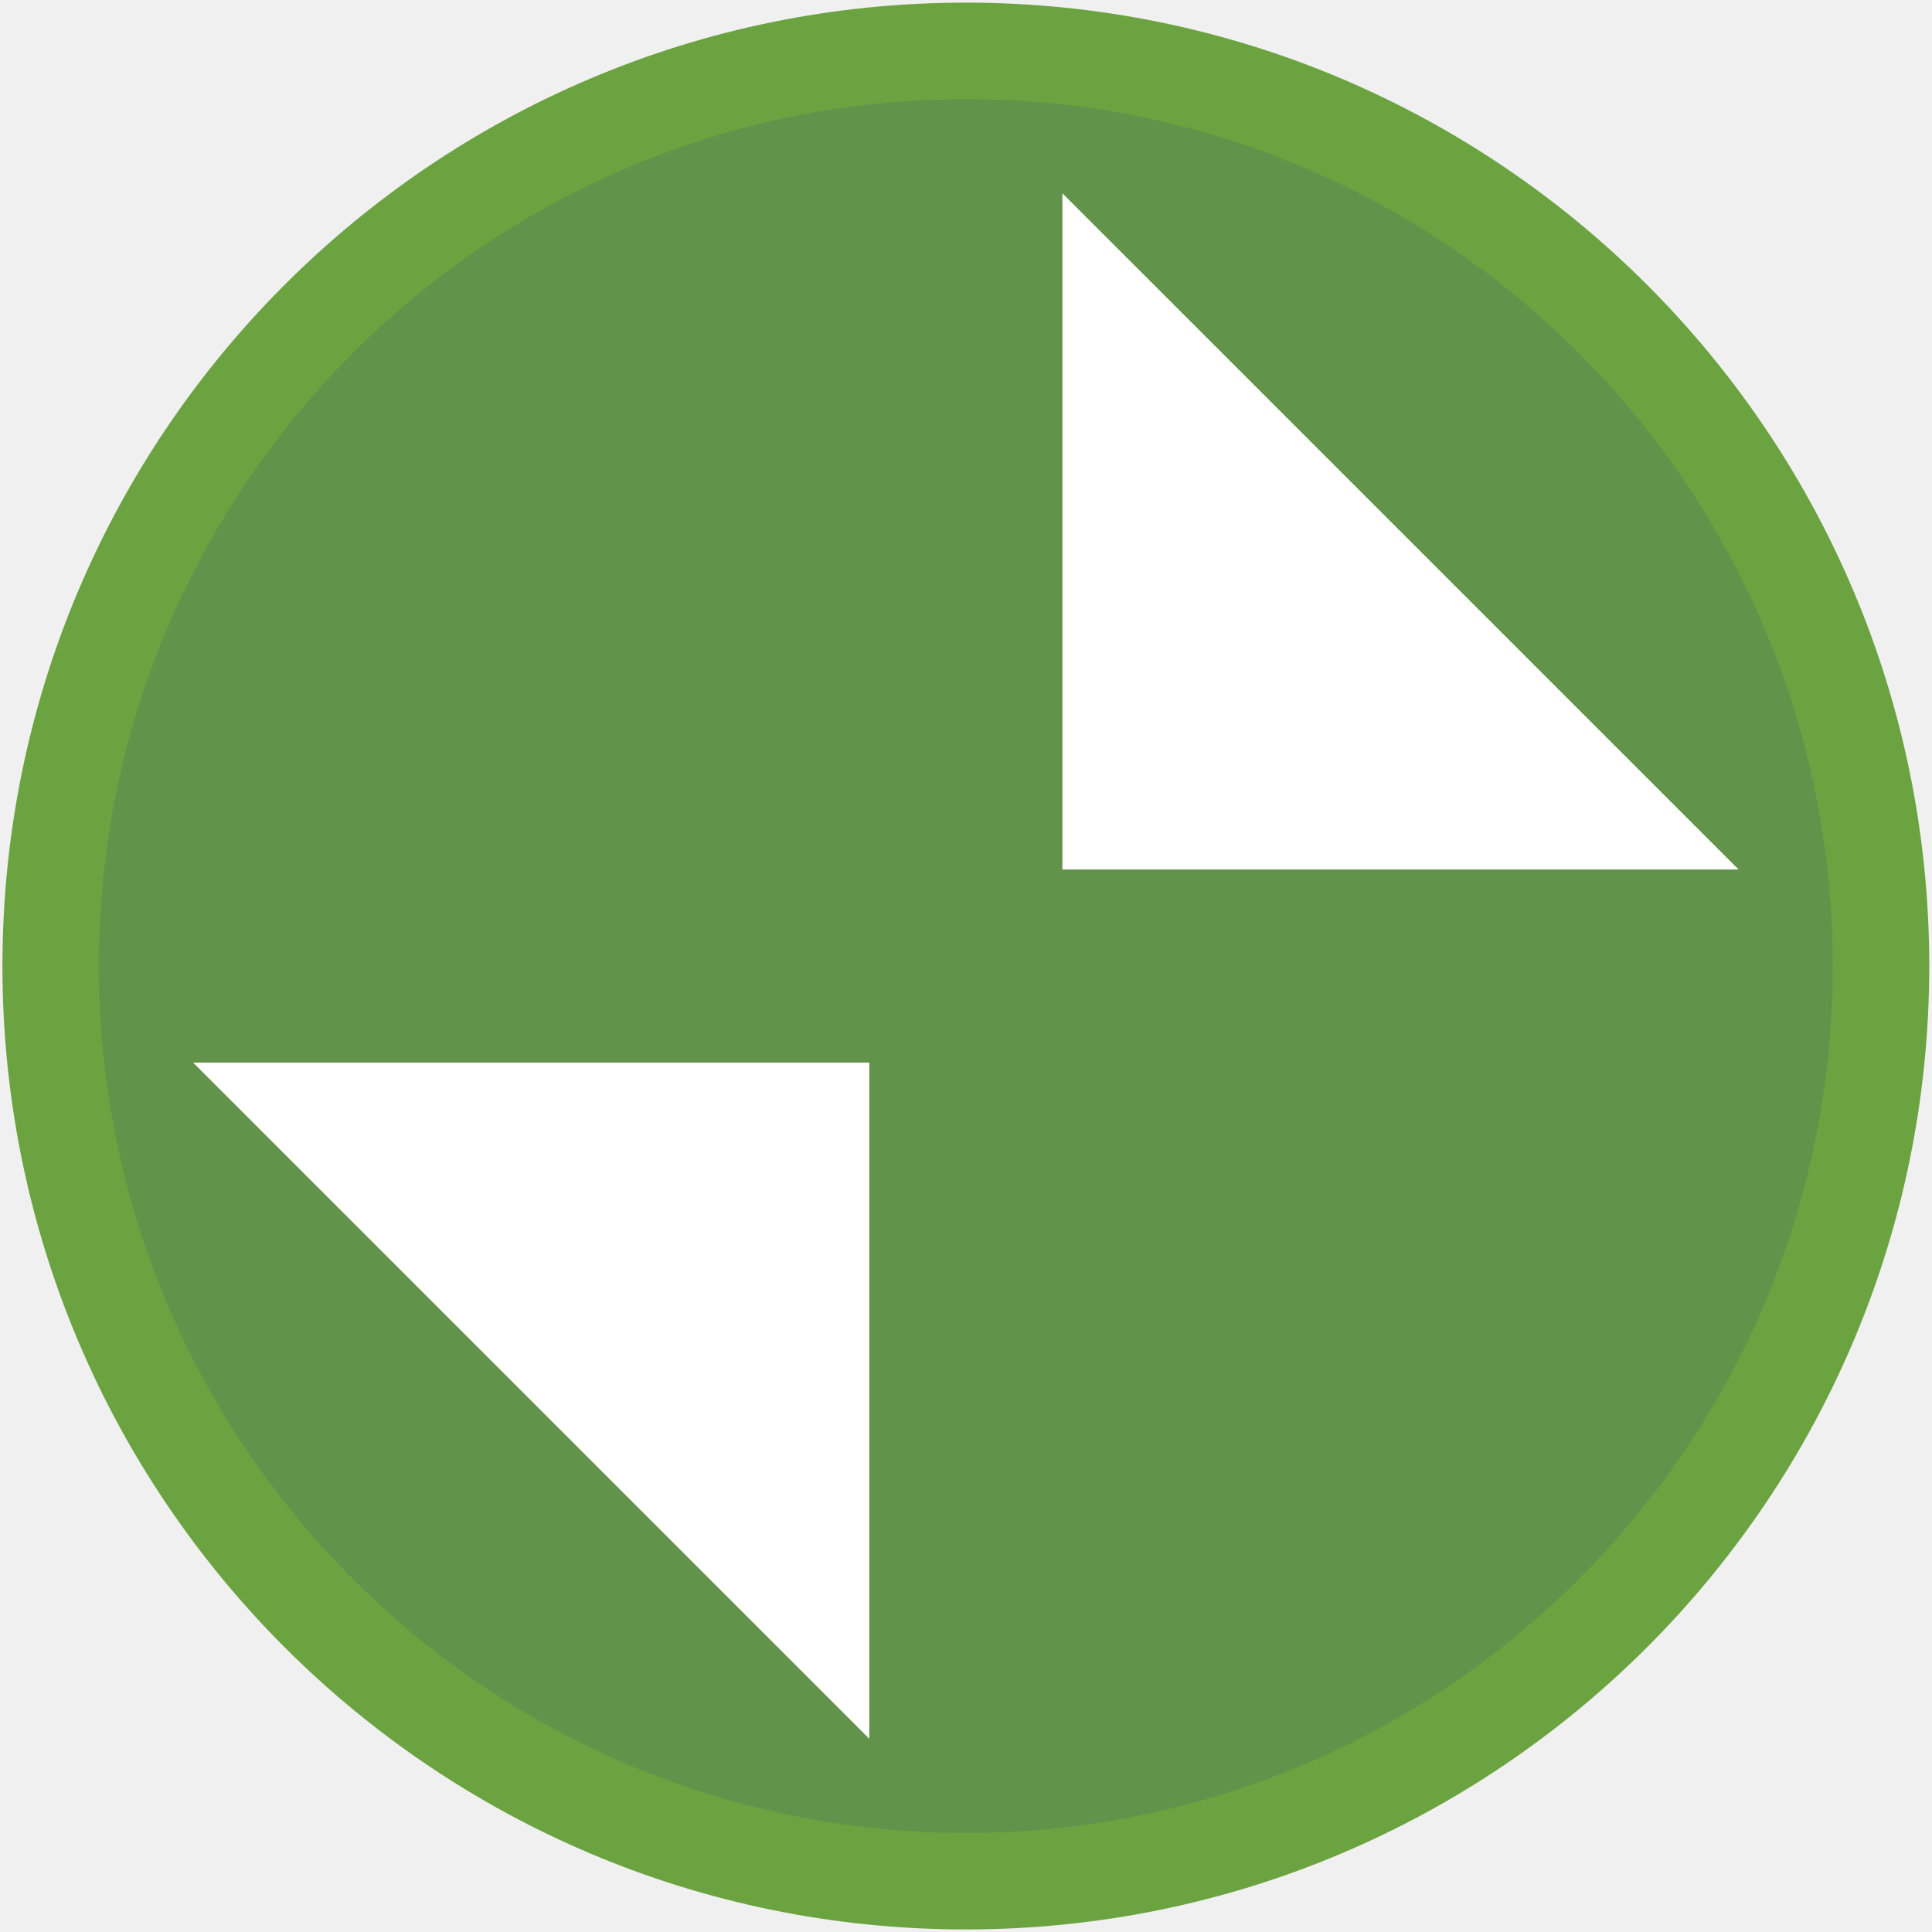
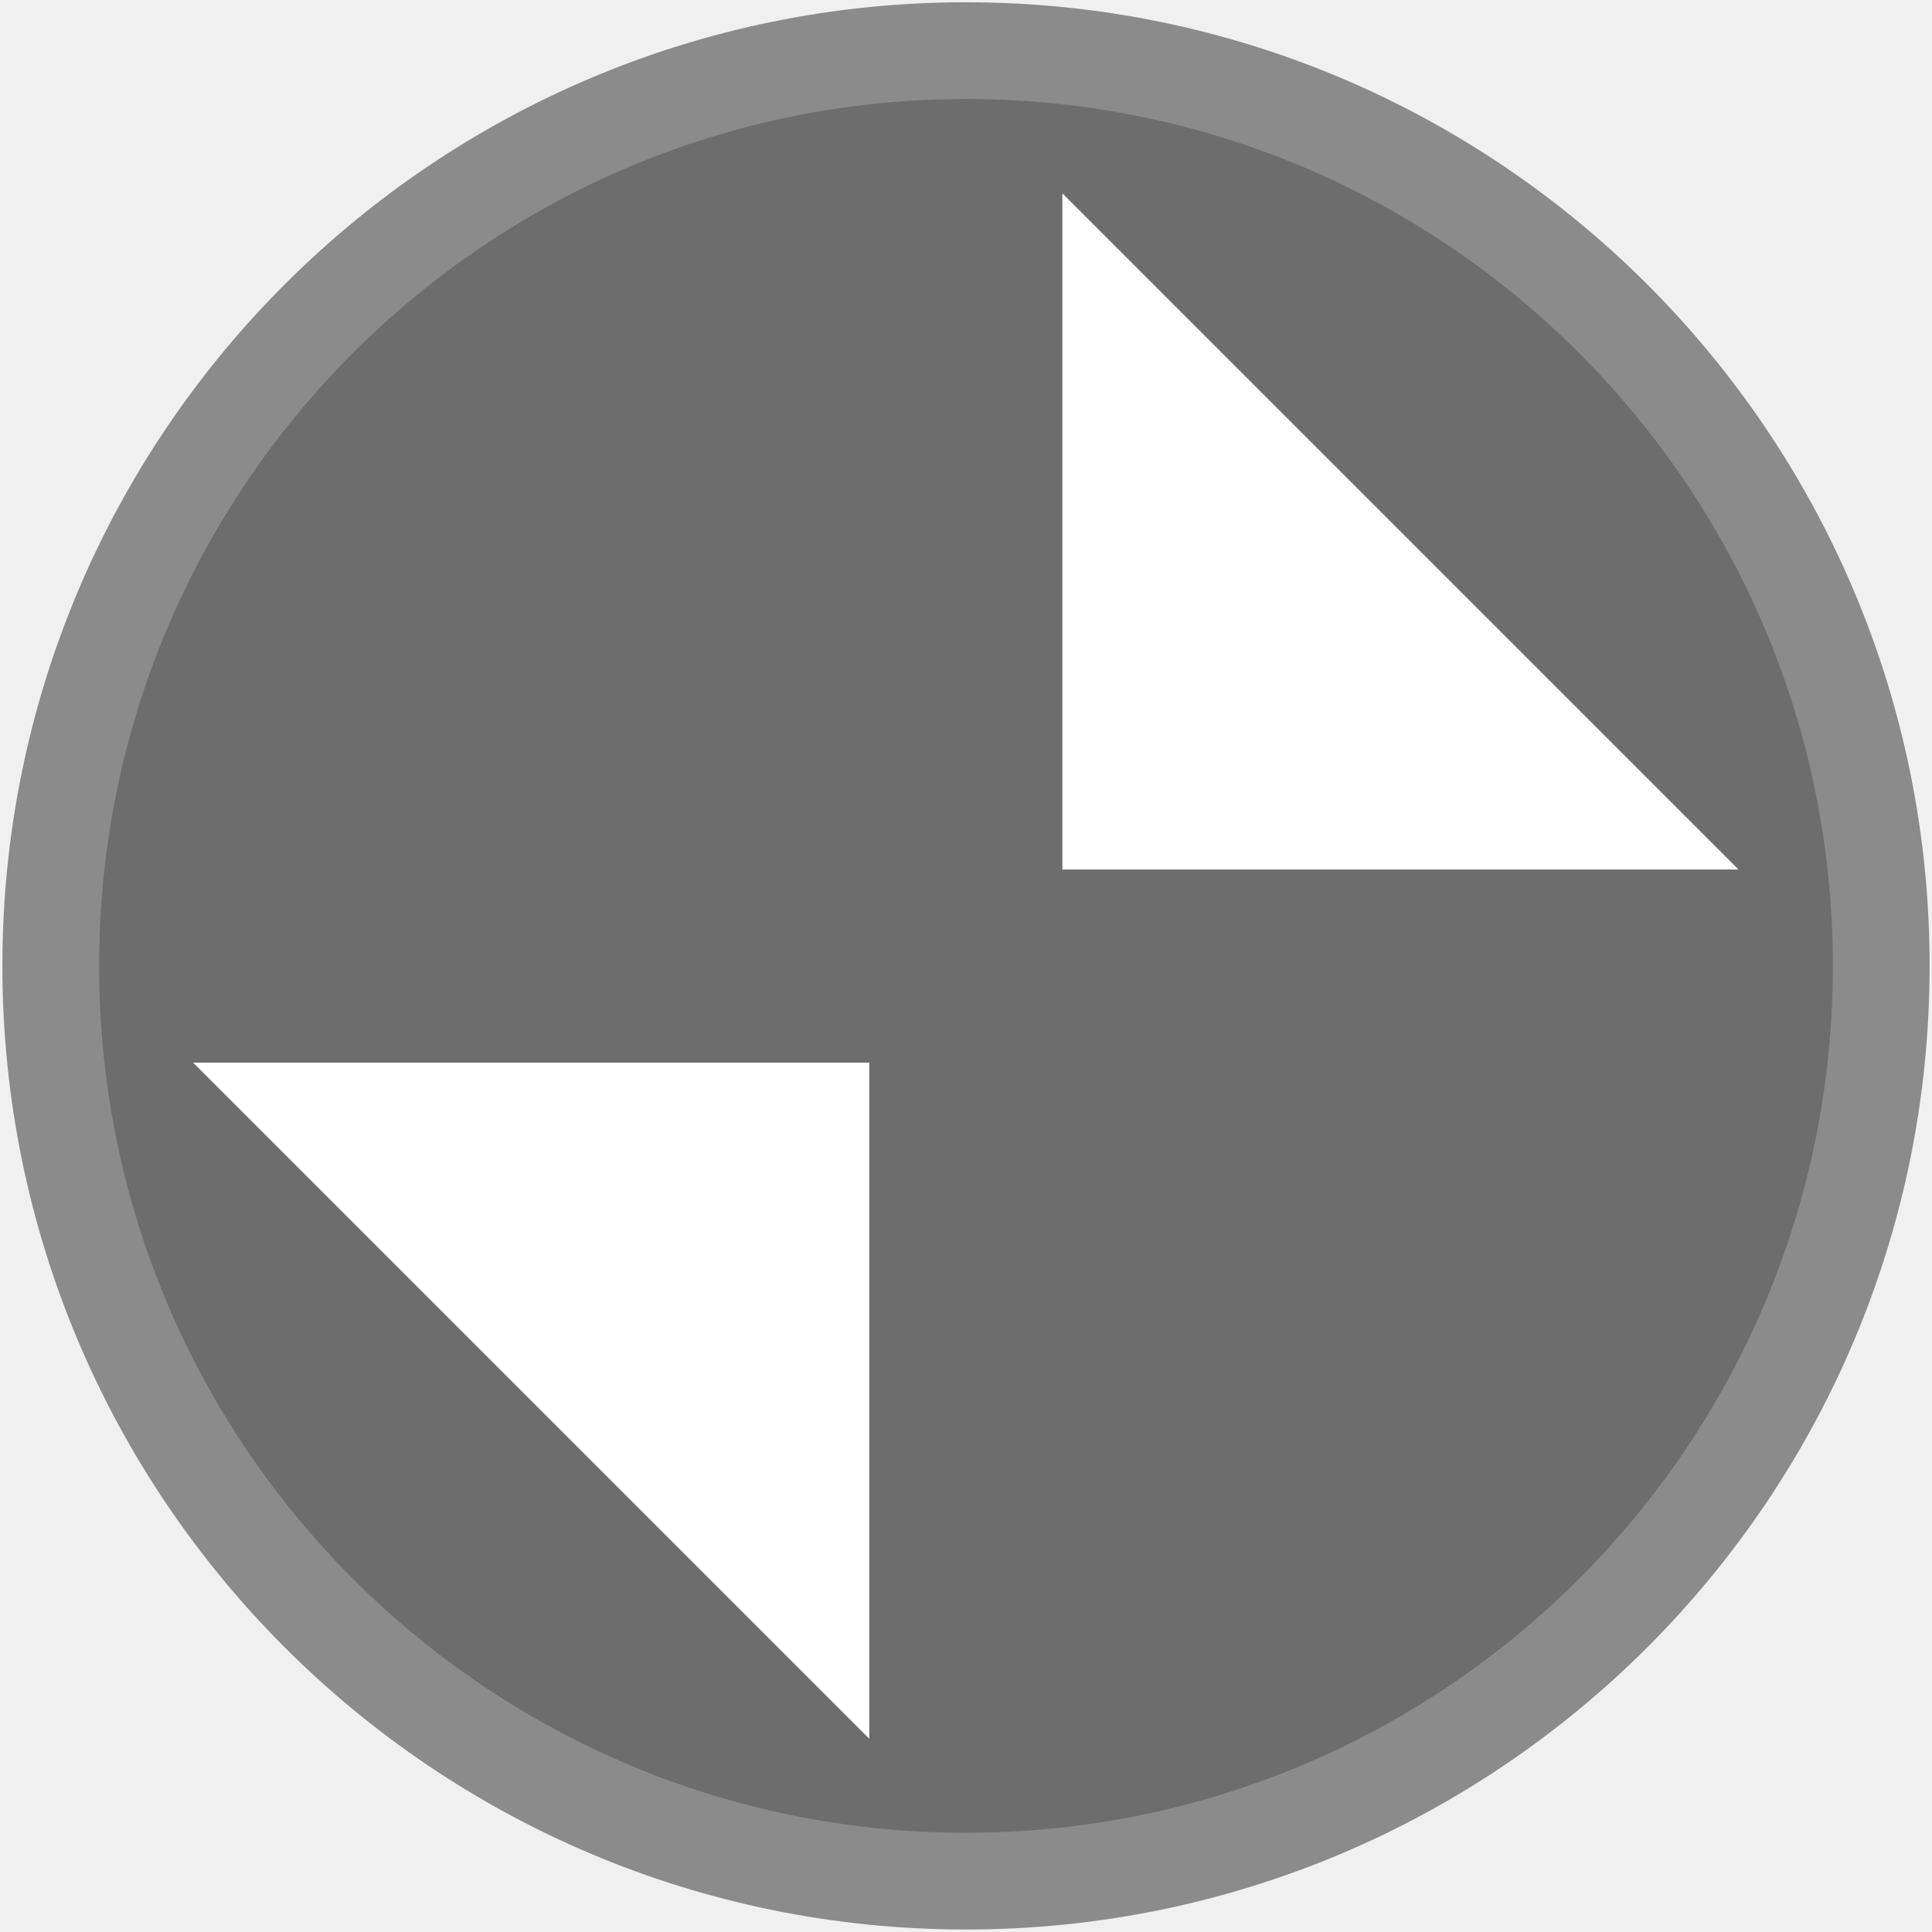
- <svg xmlns="http://www.w3.org/2000/svg" width="20" height="20" viewBox="0 0 5.292 5.292" version="1.1" id="svg8">
+ <svg xmlns="http://www.w3.org/2000/svg" id="svg8" version="1.1" viewBox="0 0 5.292 5.292" height="20" width="20">
  <defs id="defs2" />
-   <g id="layer1" transform="matrix(1.111111,0,0,1.111111,1.6391275e-8,-324.7083)">
-     <circle style="opacity:1;fill:#61934b;fill-opacity:1;stroke:#6aa33f;stroke-width:0.238;stroke-linecap:round;stroke-linejoin:miter;stroke-miterlimit:4;stroke-dasharray:none;stroke-opacity:1;paint-order:markers fill stroke" id="path815" cx="2.381" cy="294.619" r="2.256" />
-     <path style="opacity:1;fill:#ffffff;fill-opacity:1;stroke:none;stroke-width:0.261;stroke-linecap:round;stroke-linejoin:miter;stroke-miterlimit:4;stroke-dasharray:none;stroke-opacity:1;paint-order:markers fill stroke" d="m -5.178,293.59 h 1.667 v 1.667 z" id="rect1044" />
-     <path style="opacity:1;fill:#ffffff;fill-opacity:1;stroke:none;stroke-width:0.261;stroke-linecap:round;stroke-linejoin:miter;stroke-miterlimit:4;stroke-dasharray:none;stroke-opacity:1;paint-order:markers fill stroke" d="m -4.226,295.971 h -1.667 v -1.667 z" id="rect1044-7" />
-     <path id="rect1044-3" d="M 4.286,294.381 H 2.619 v -1.667 z" style="opacity:1;fill:#ffffff;fill-opacity:1;stroke:none;stroke-width:0.261;stroke-linecap:round;stroke-linejoin:miter;stroke-miterlimit:4;stroke-dasharray:none;stroke-opacity:1;paint-order:markers fill stroke" />
-     <path id="rect1044-7-6" d="M 0.476,294.857 H 2.143 v 1.667 z" style="opacity:1;fill:#ffffff;fill-opacity:1;stroke:none;stroke-width:0.261;stroke-linecap:round;stroke-linejoin:miter;stroke-miterlimit:4;stroke-dasharray:none;stroke-opacity:1;paint-order:markers fill stroke" />
+   <g transform="translate(0,-291.7083)" id="layer1">
+     <circle r="2.507" cy="294.354" cx="2.646" id="path815" style="opacity:1;fill:#6d6d6d;fill-opacity:1;stroke:#8b8b8b;stroke-width:0.265;stroke-linecap:round;stroke-linejoin:miter;stroke-miterlimit:4;stroke-dasharray:none;stroke-opacity:1;paint-order:markers fill stroke" />
+     <path id="rect1044" d="m 4.762,294.09 h -1.852 v -1.852 z" style="opacity:1;fill:#ffffff;fill-opacity:1;stroke:none;stroke-width:0.29;stroke-linecap:round;stroke-linejoin:miter;stroke-miterlimit:4;stroke-dasharray:none;stroke-opacity:1;paint-order:markers fill stroke" />
+     <path id="rect1044-7" d="M 0.529,294.619 H 2.381 v 1.852 z" style="opacity:1;fill:#ffffff;fill-opacity:1;stroke:none;stroke-width:0.29;stroke-linecap:round;stroke-linejoin:miter;stroke-miterlimit:4;stroke-dasharray:none;stroke-opacity:1;paint-order:markers fill stroke" />
  </g>
</svg>
